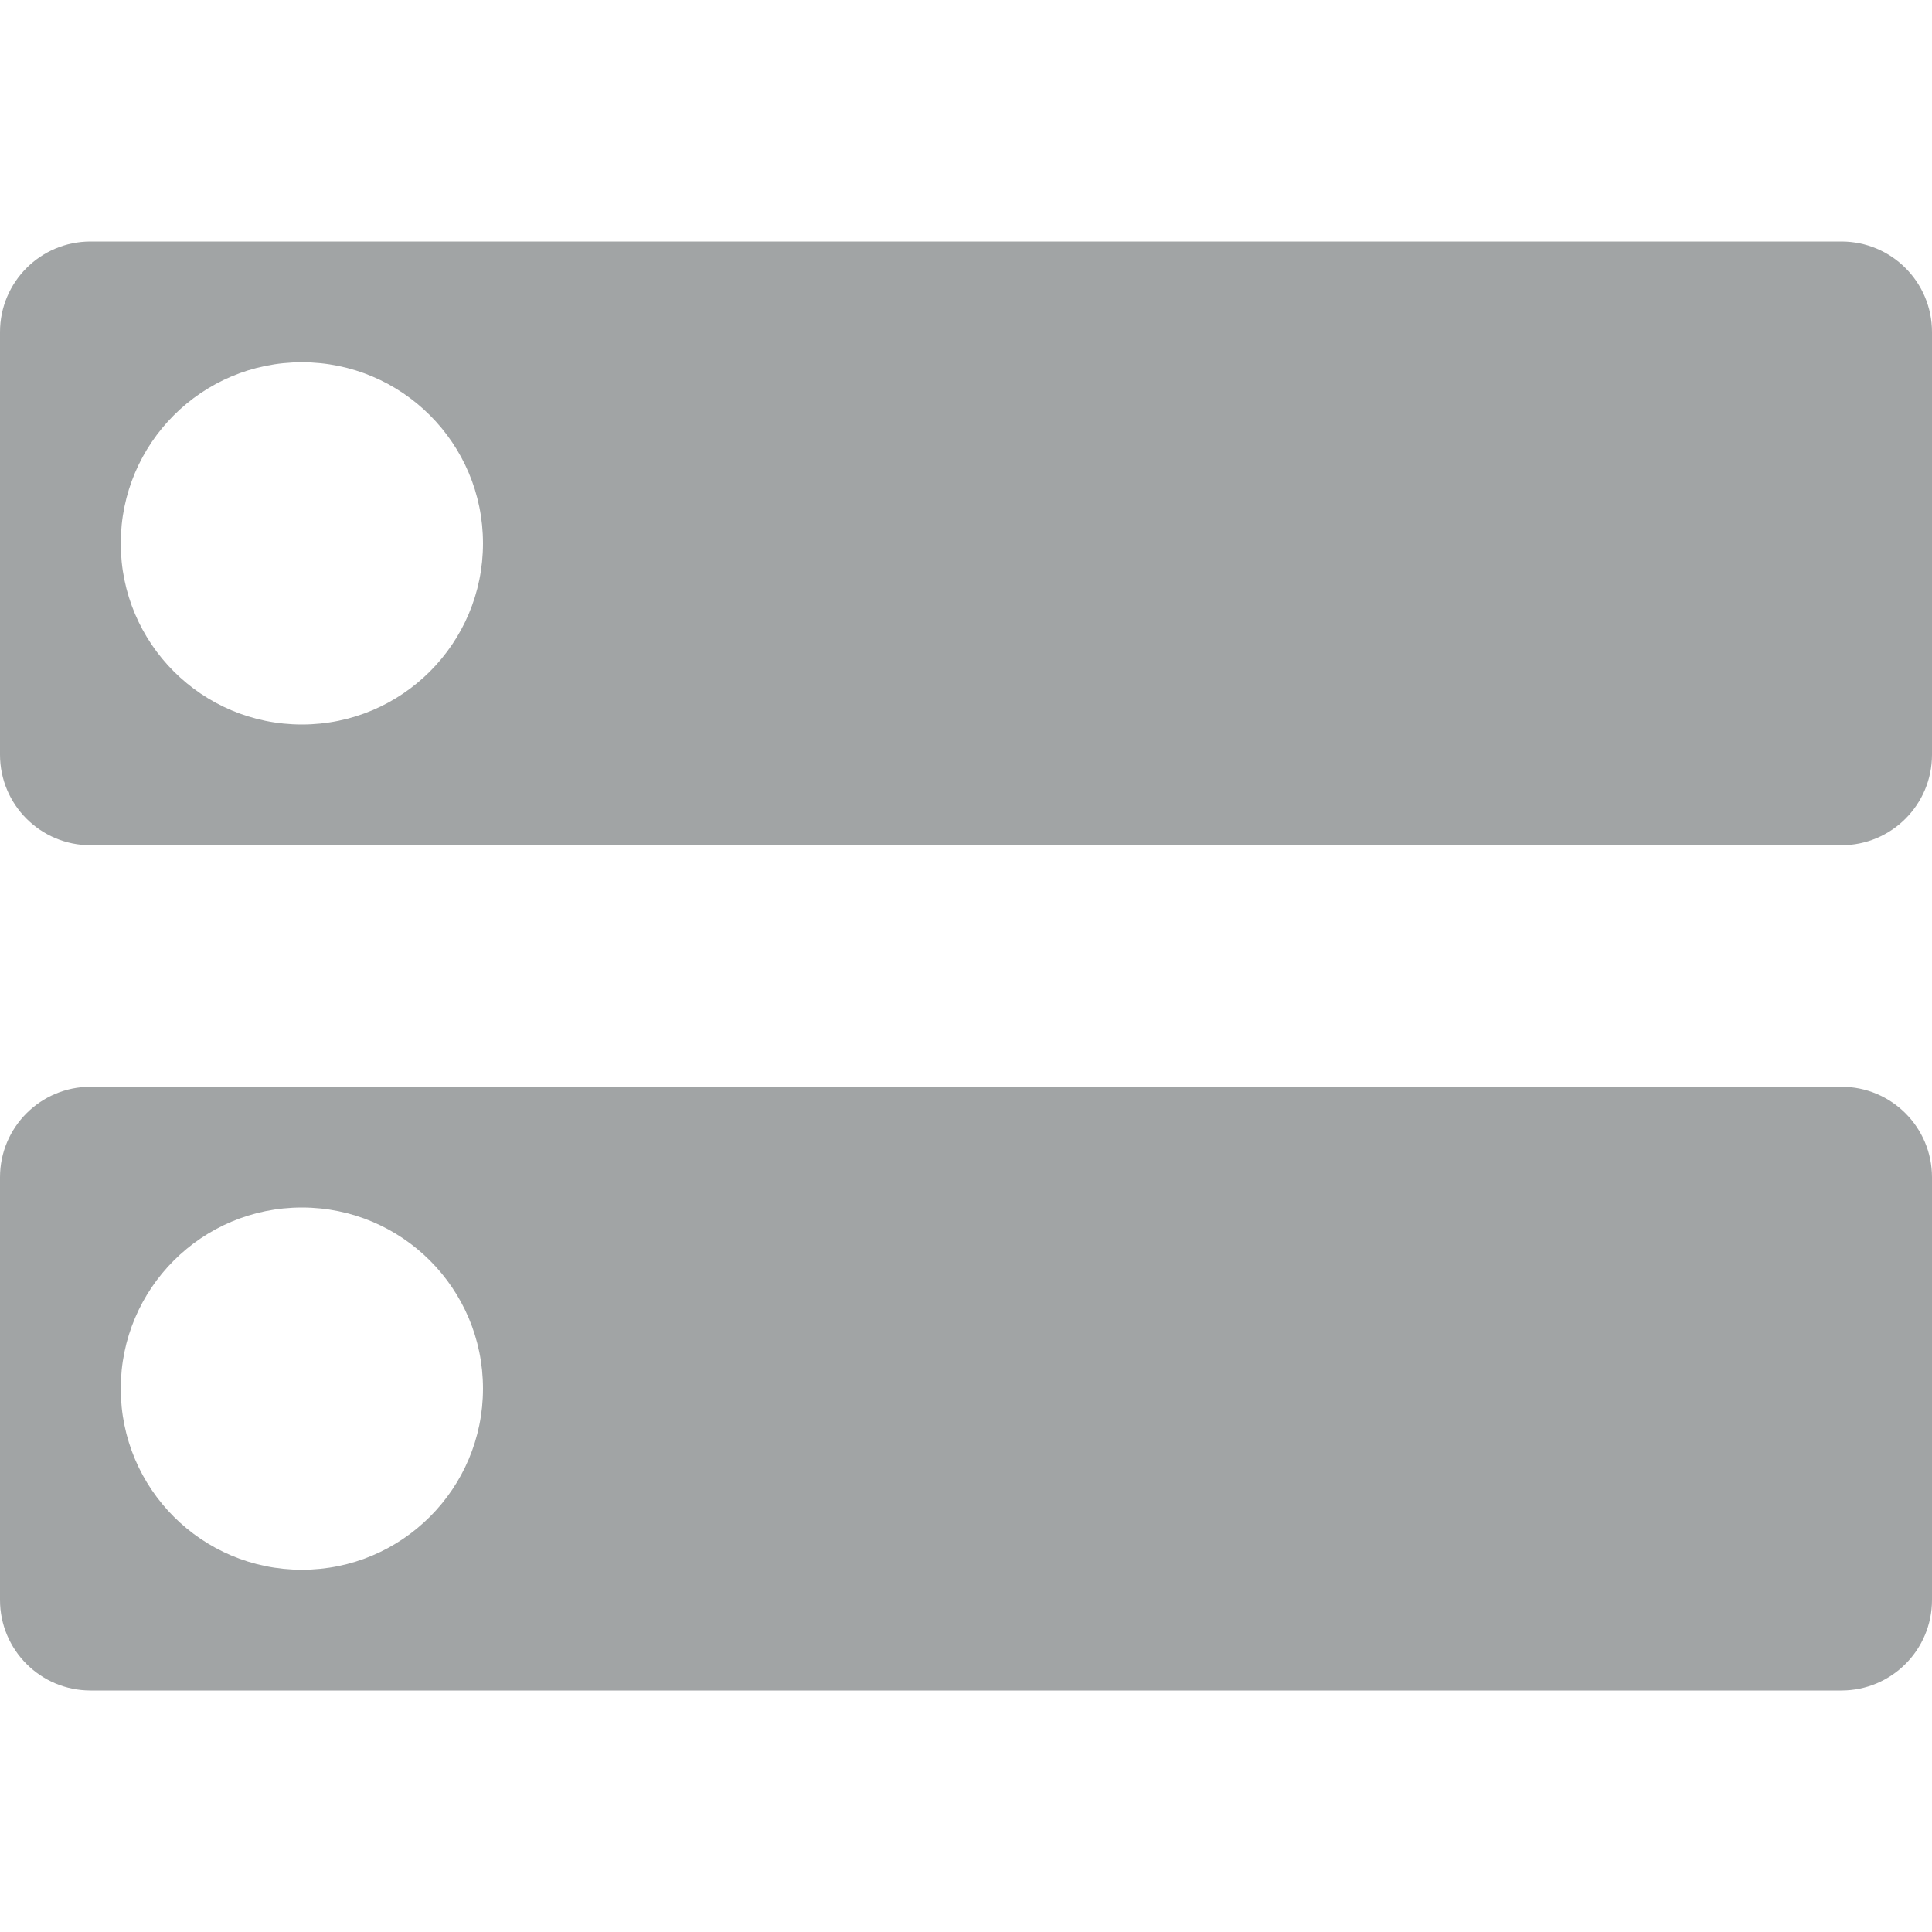
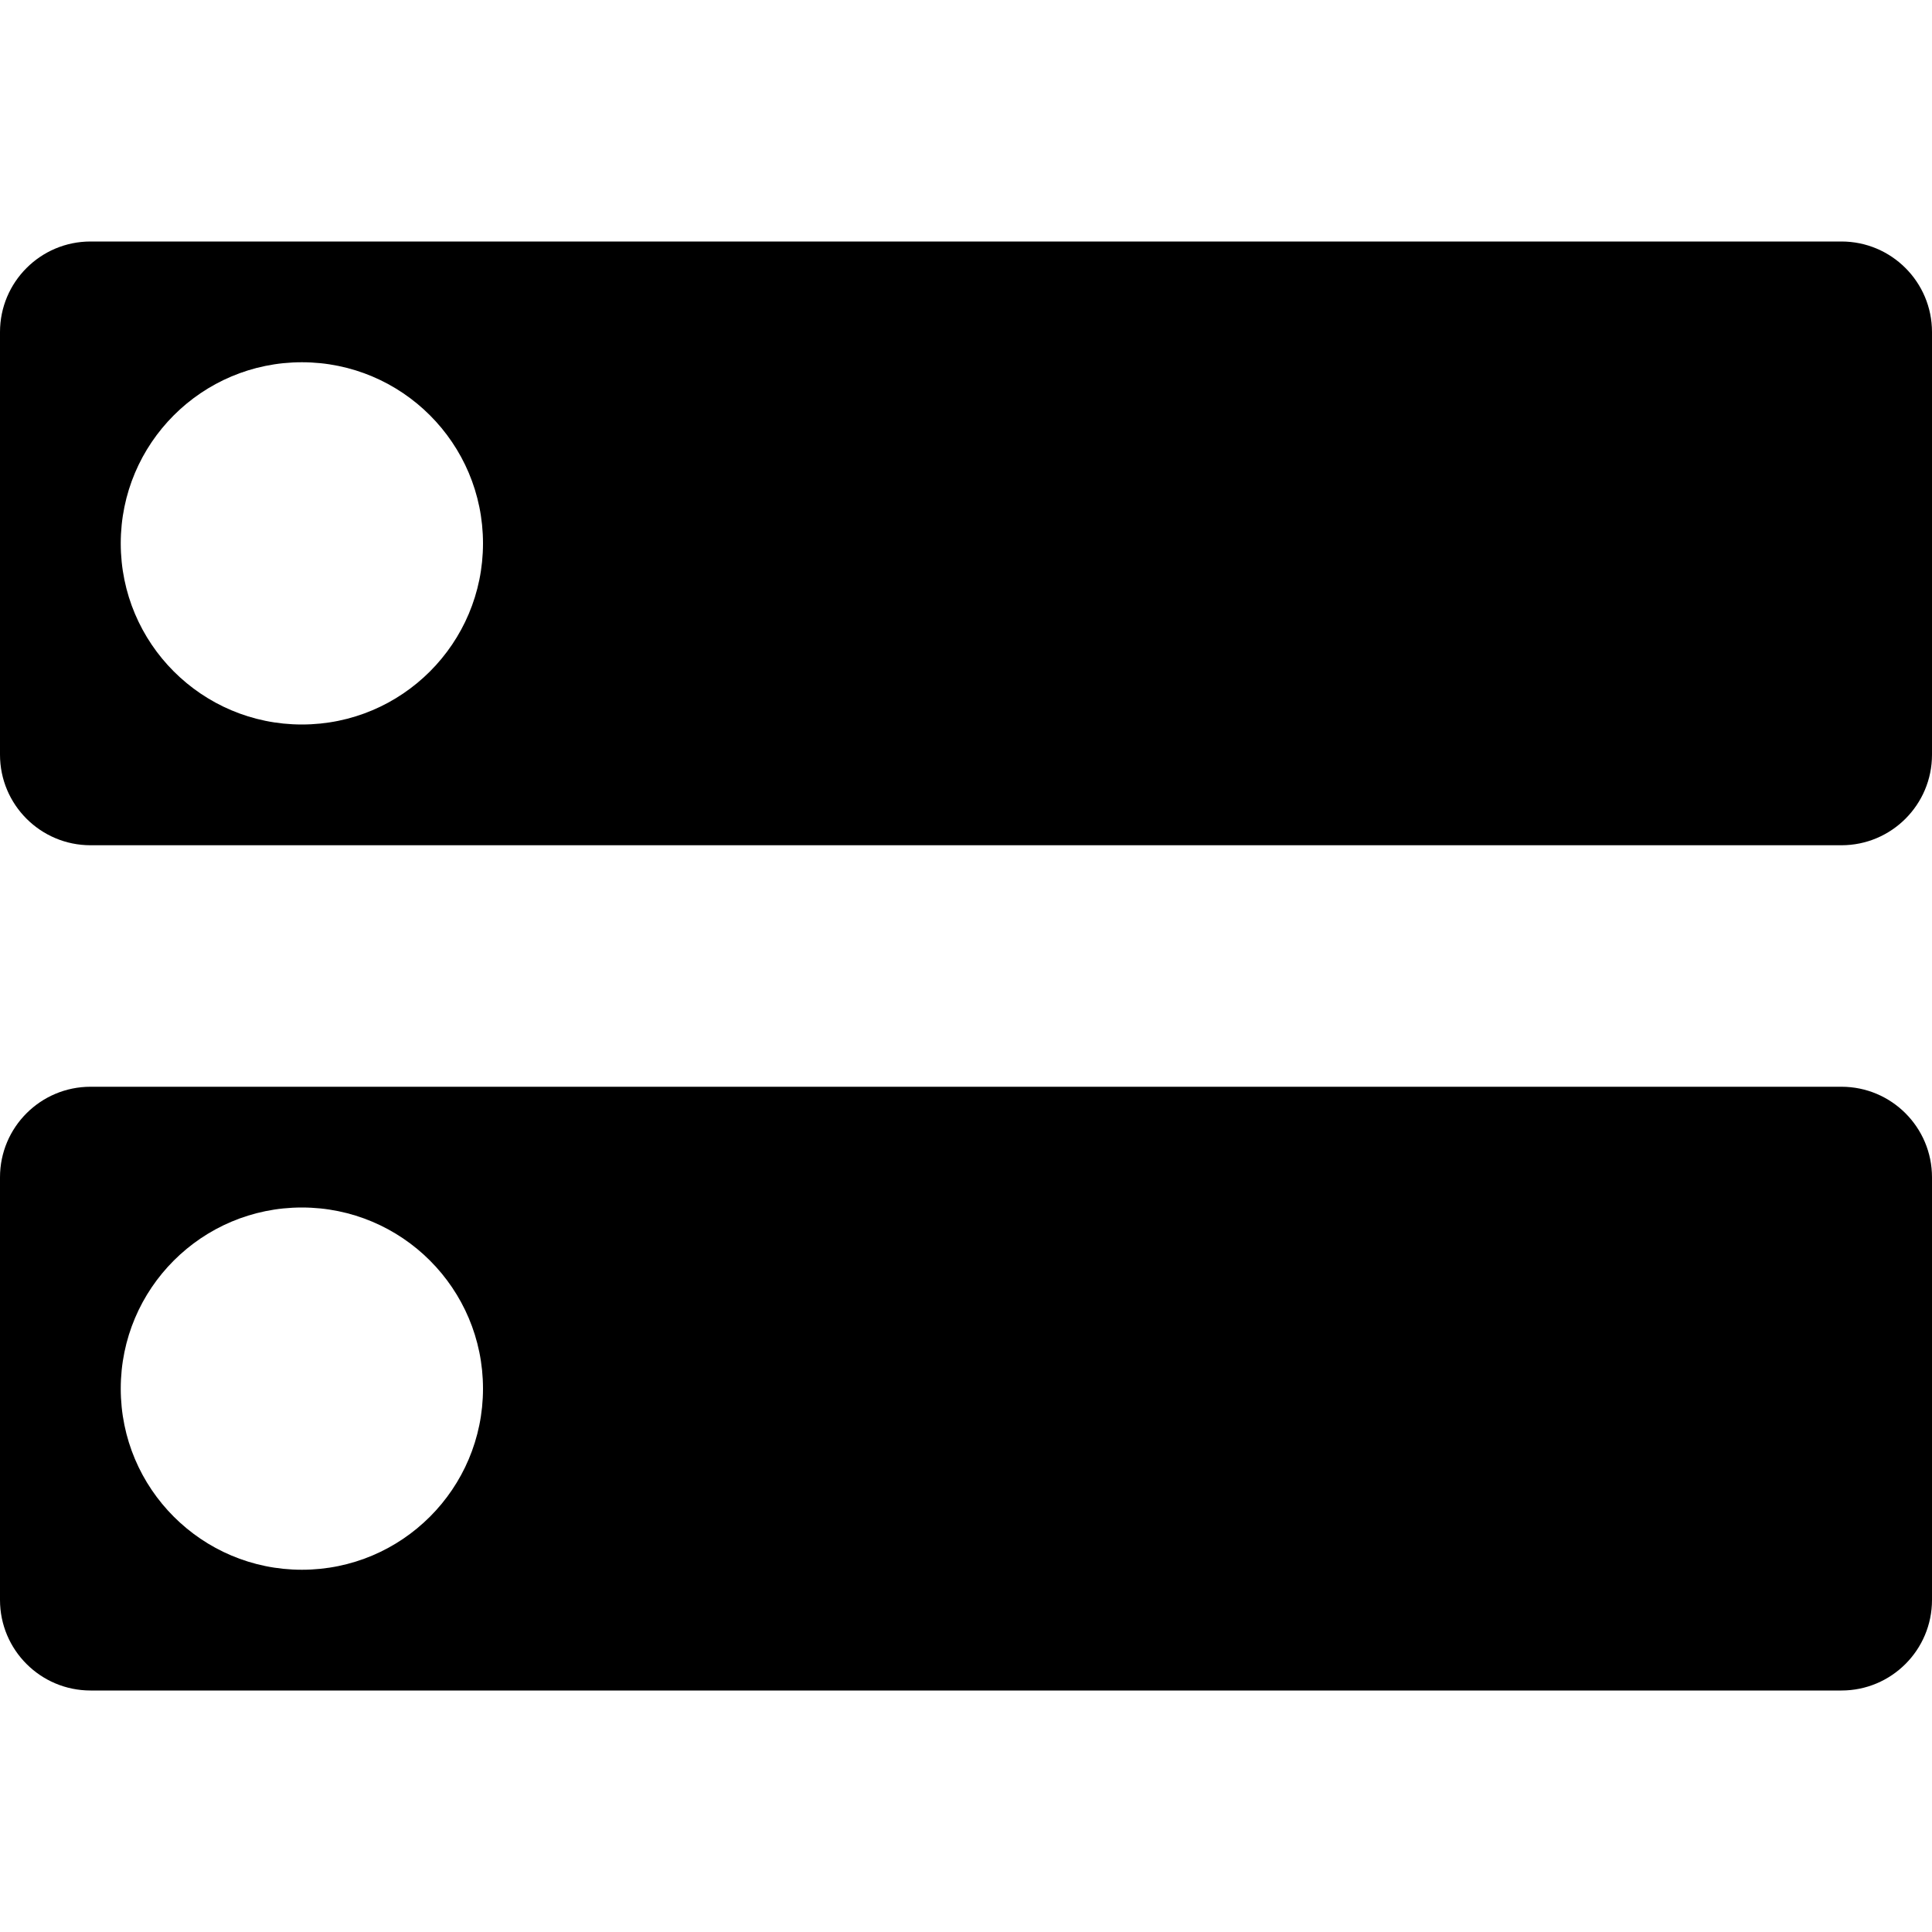
<svg xmlns="http://www.w3.org/2000/svg" width="16" height="16" viewBox="0 0 16 16">
-   <path fill-rule="evenodd" clip-rule="evenodd" d="M15.25 2a.75.75 0 0 1 .75.75v3.5a.75.75 0 0 1-.75.75H.75A.75.75 0 0 1 0 6.25v-3.5A.75.75 0 0 1 .75 2h14.5ZM4 4.5a1.5 1.5 0 1 1-3 0 1.5 1.5 0 0 1 3 0ZM15.25 9a.75.75 0 0 1 .75.75v3.5a.75.75 0 0 1-.75.75H.75a.75.75 0 0 1-.75-.75v-3.5A.75.75 0 0 1 .75 9h14.5ZM4 11.5a1.5 1.5 0 1 1-3 0 1.5 1.5 0 0 1 3 0Z" fill="#A1A4A5" />
+   <path fill-rule="evenodd" clip-rule="evenodd" d="M15.25 2a.75.75 0 0 1 .75.75v3.5a.75.75 0 0 1-.75.75H.75A.75.75 0 0 1 0 6.25v-3.5A.75.75 0 0 1 .75 2h14.5ZM4 4.5a1.5 1.5 0 1 1-3 0 1.5 1.5 0 0 1 3 0ZM15.25 9a.75.75 0 0 1 .75.75v3.5a.75.75 0 0 1-.75.75H.75a.75.75 0 0 1-.75-.75v-3.5A.75.75 0 0 1 .75 9h14.5ZM4 11.5a1.5 1.5 0 1 1-3 0 1.5 1.5 0 0 1 3 0Z" fill="currentColor" />
</svg>
